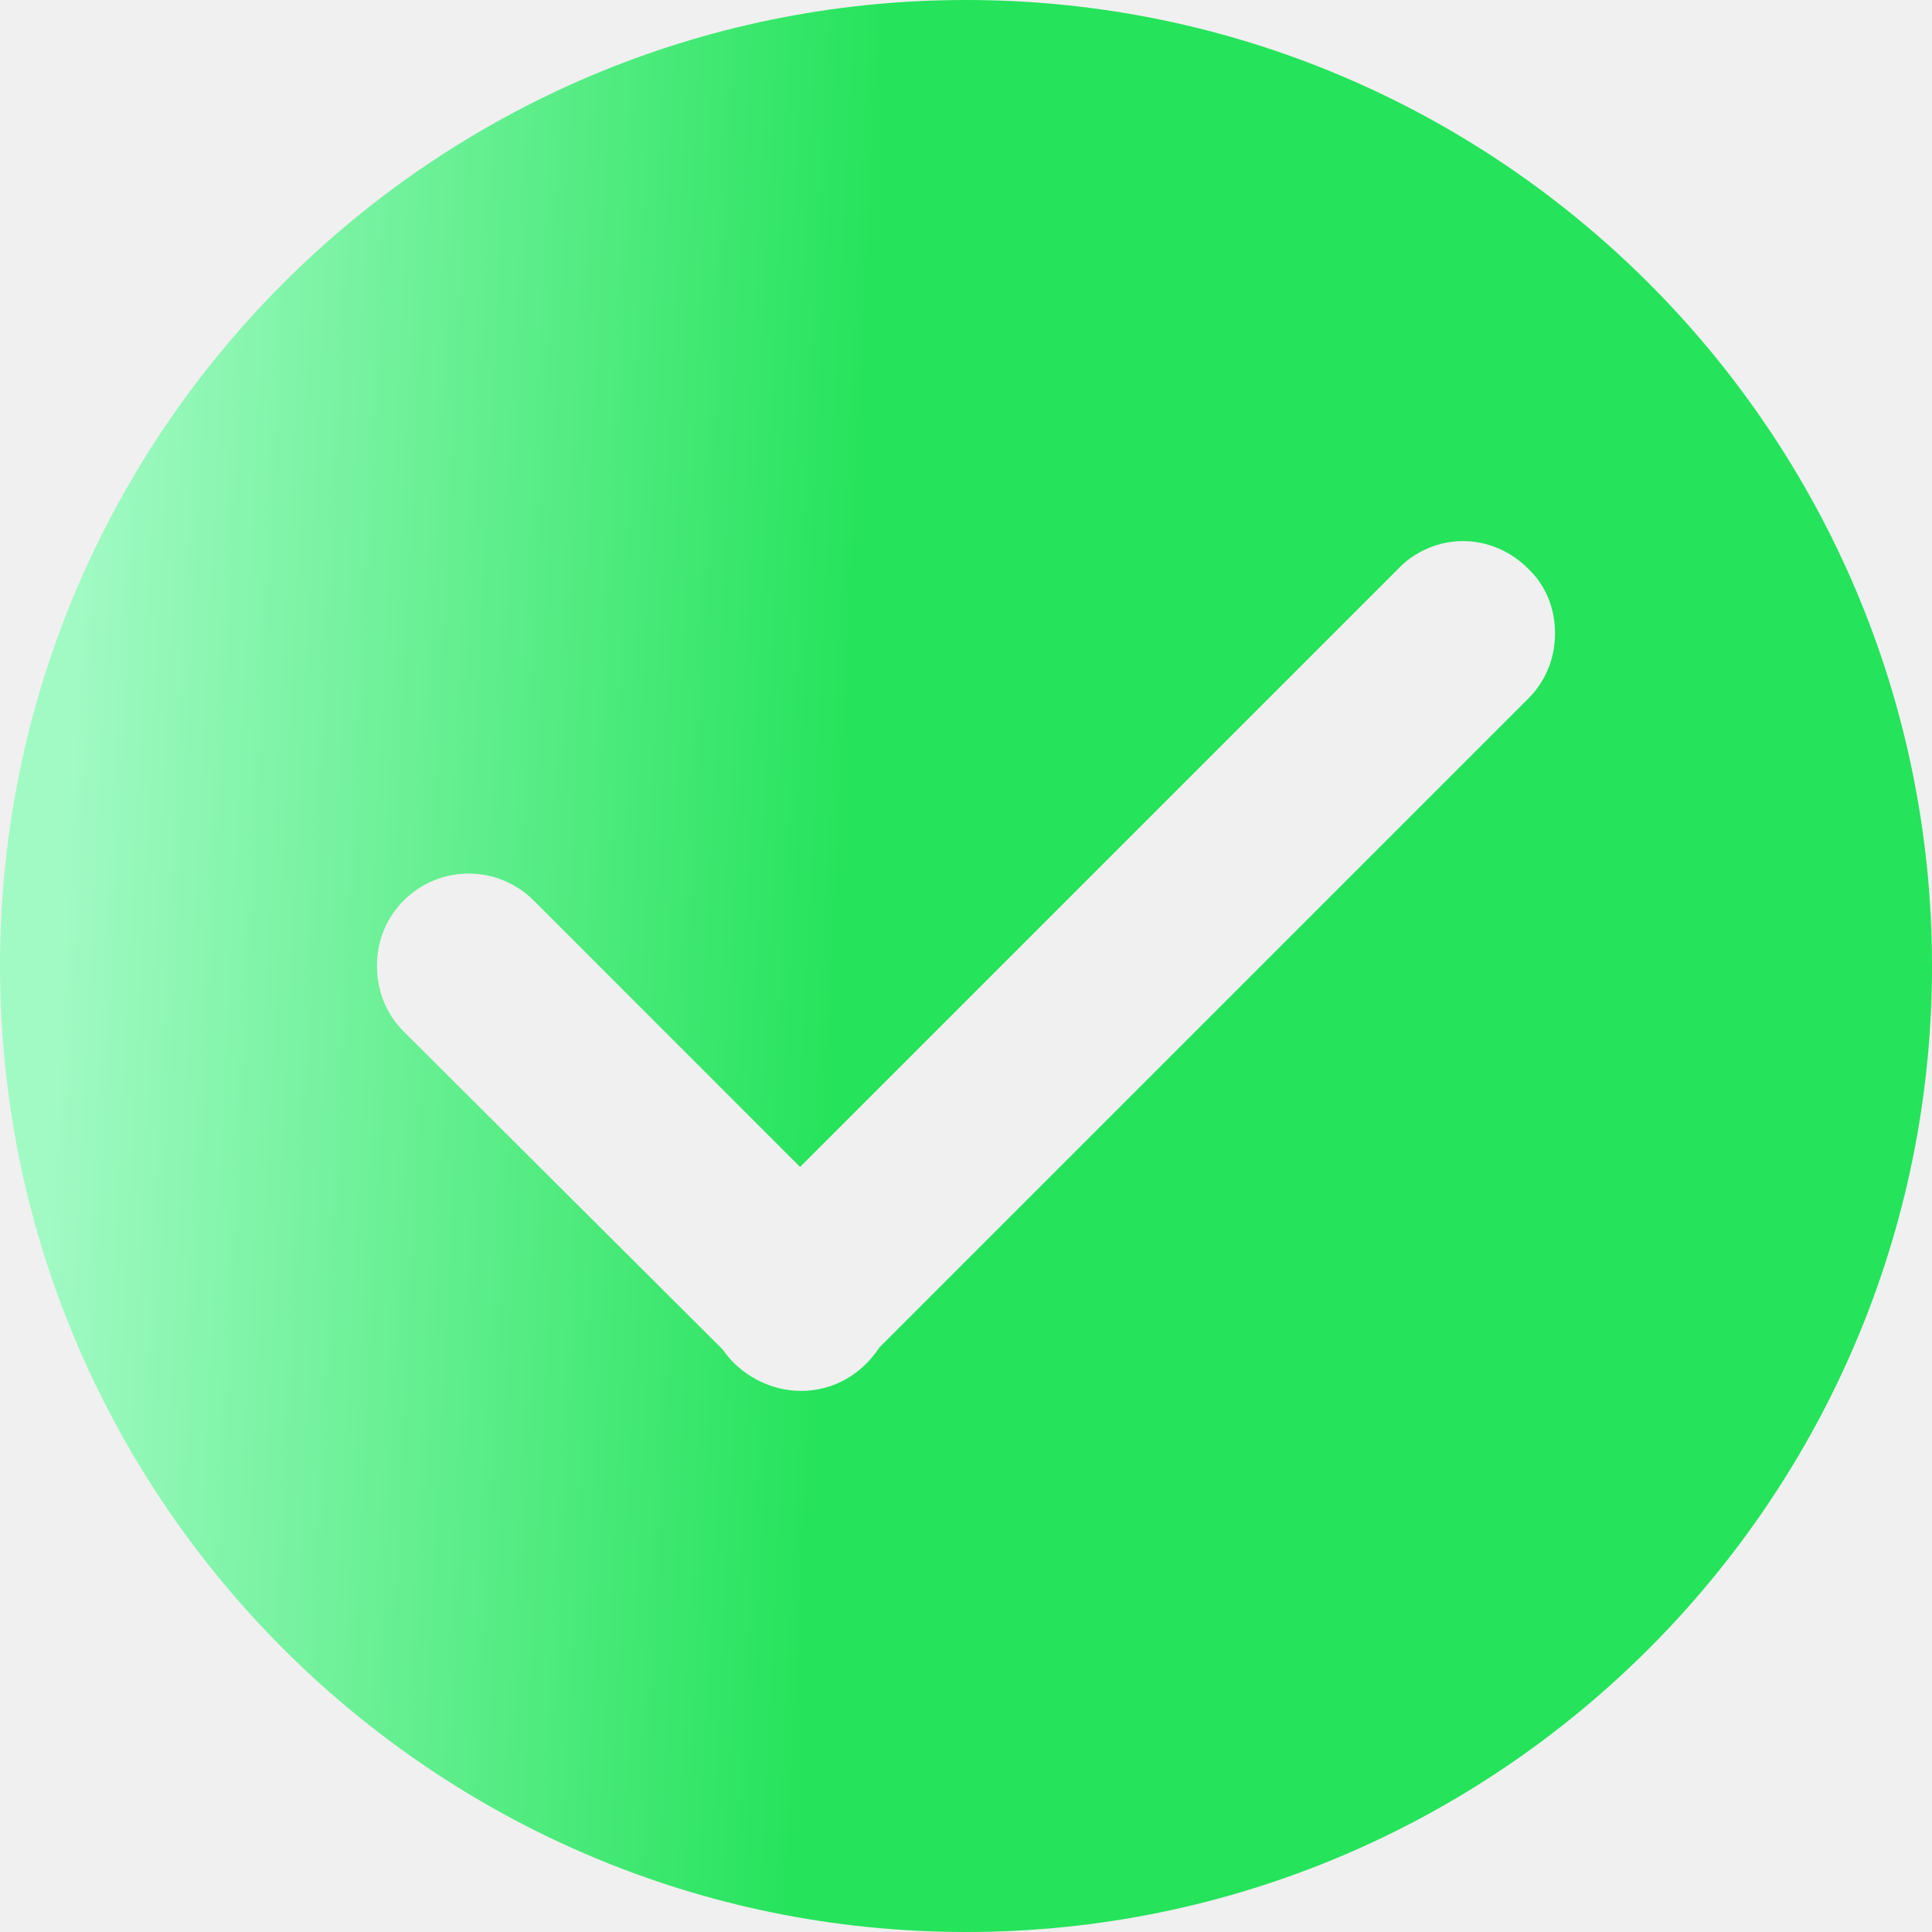
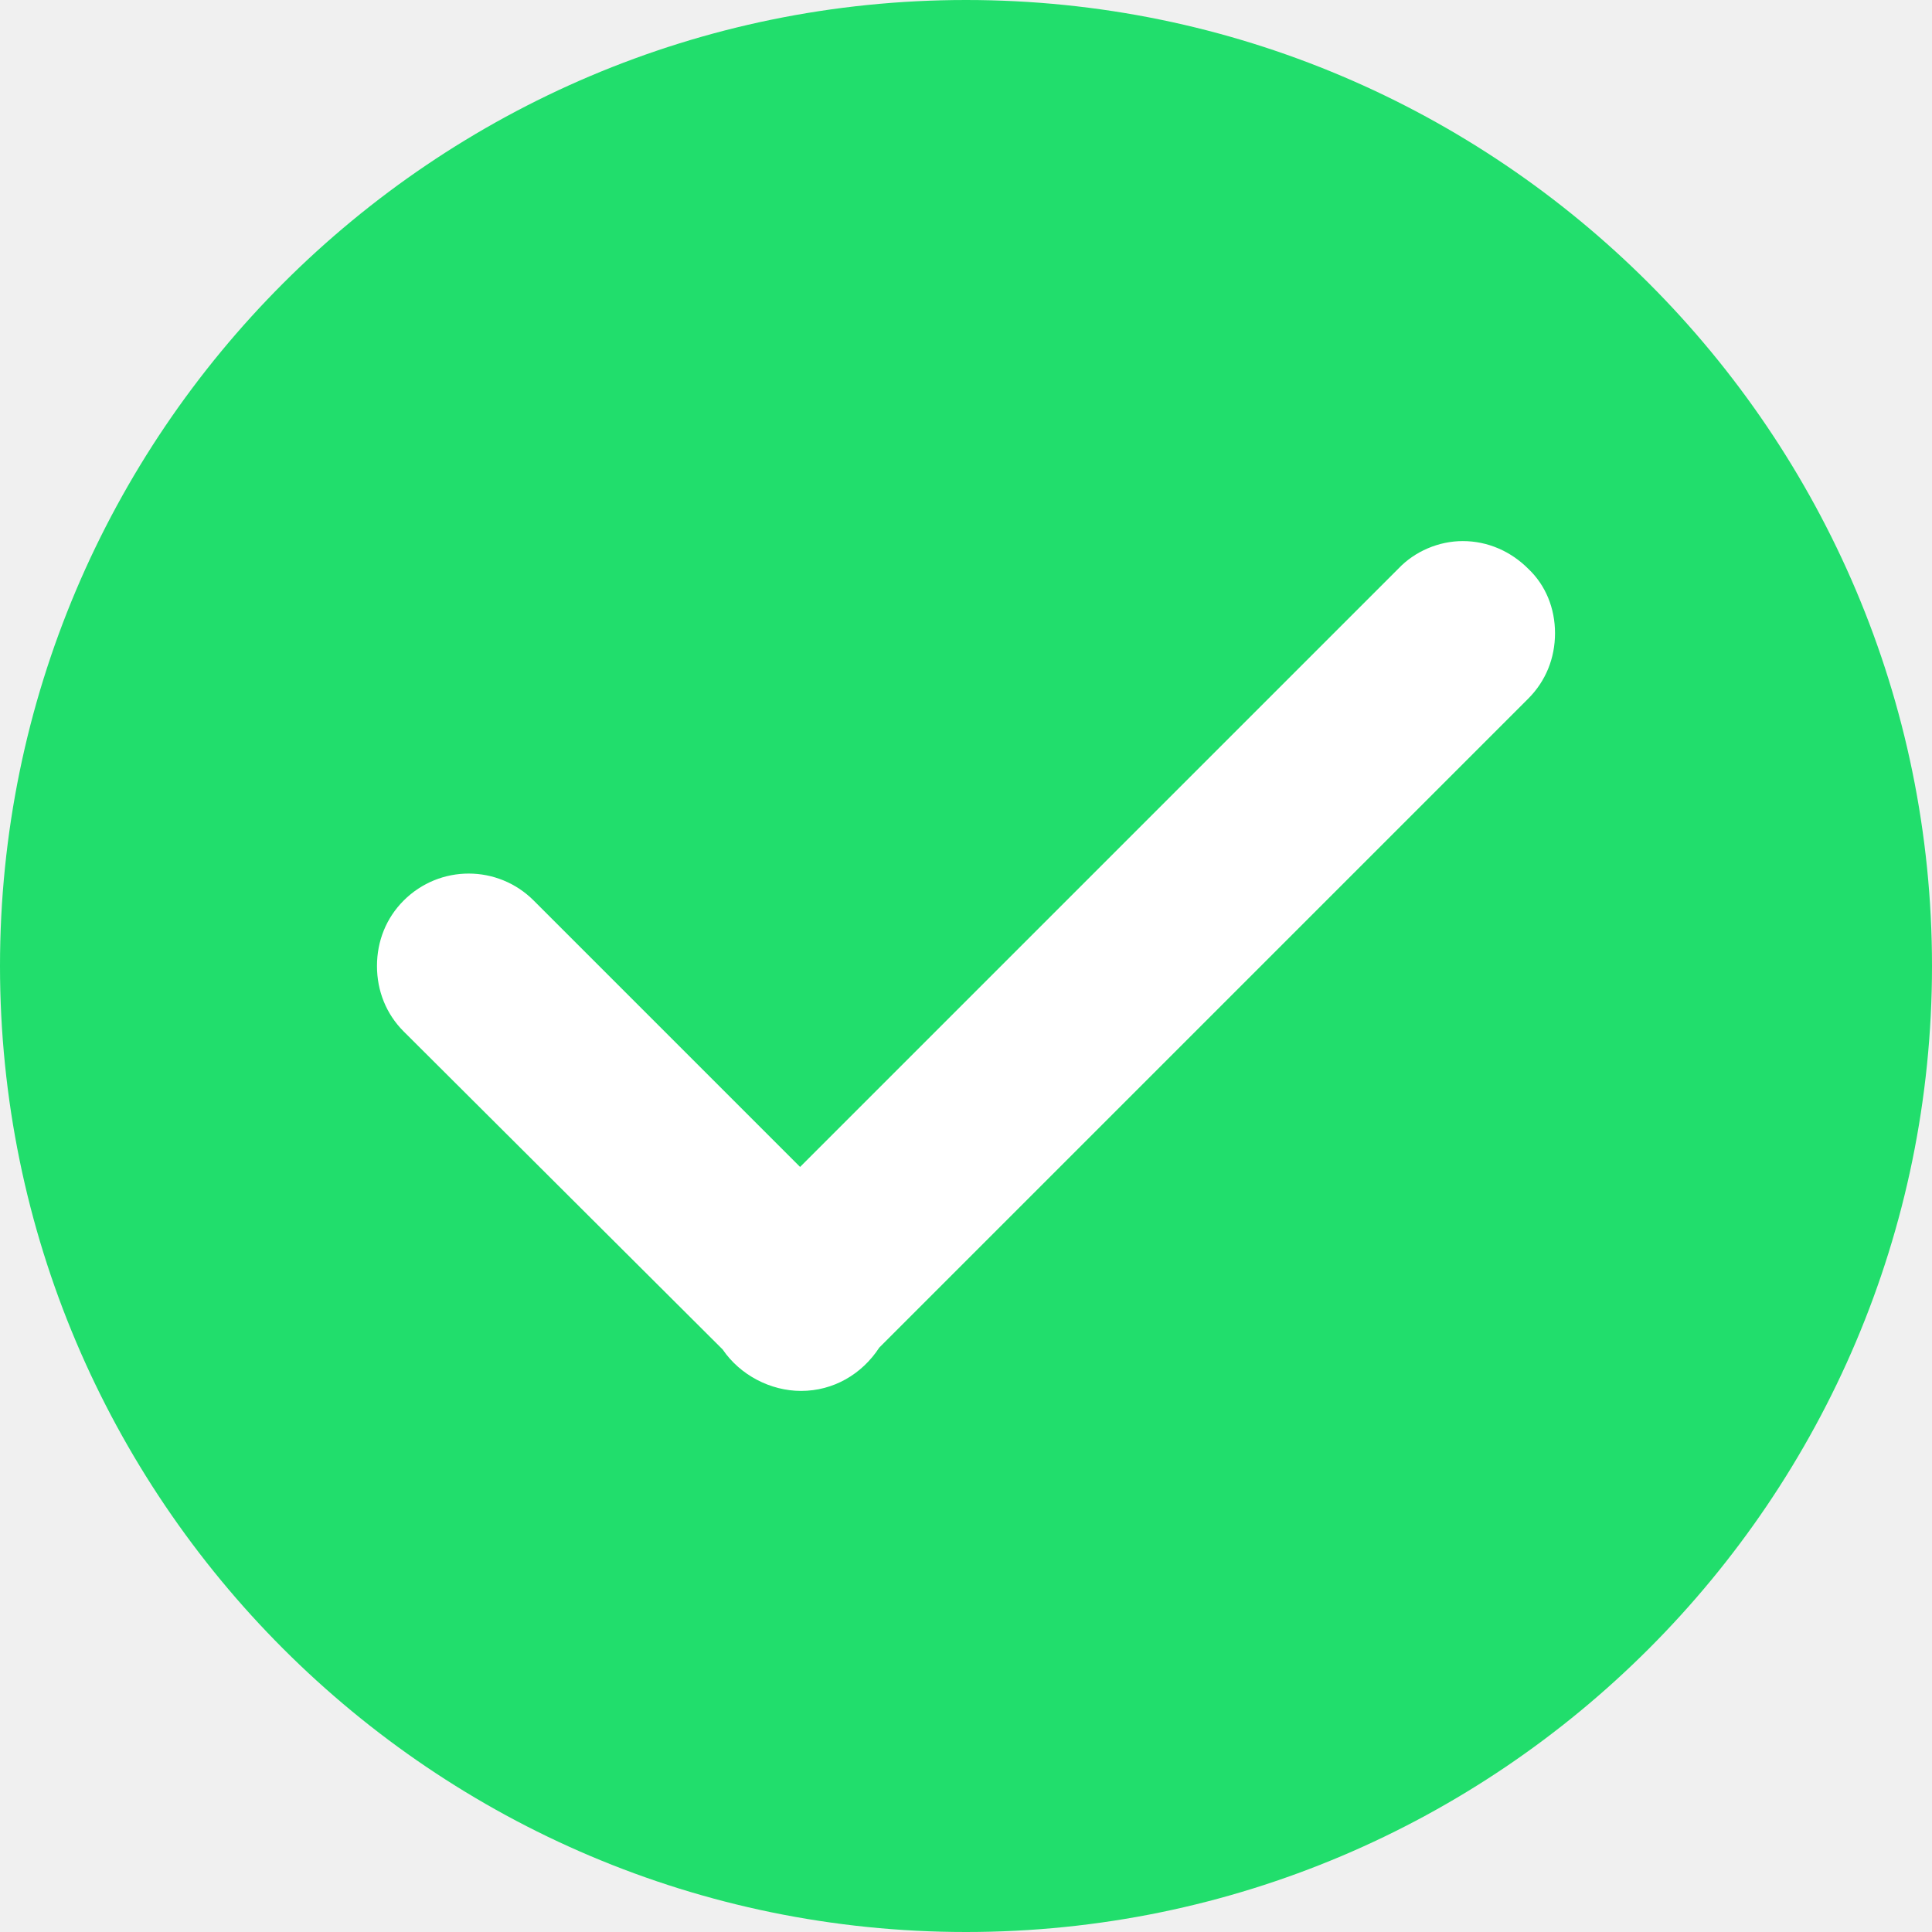
<svg xmlns="http://www.w3.org/2000/svg" width="16" height="16" viewBox="0 0 16 16" fill="none">
-   <path d="M8 0C3.588 0 0 3.588 0 8C0 12.412 3.588 16 8 16C12.412 16 16 12.412 16 8C16 3.588 12.412 0 8 0ZM12.656 5.786L7.282 11.16C7.137 11.382 6.901 11.519 6.634 11.519C6.382 11.519 6.13 11.389 5.985 11.176L3.343 8.542C3.198 8.397 3.122 8.206 3.122 8C3.122 7.794 3.198 7.603 3.343 7.458C3.641 7.16 4.122 7.16 4.42 7.458L6.626 9.664L11.58 4.71C11.717 4.565 11.916 4.481 12.114 4.481C12.32 4.481 12.511 4.565 12.656 4.71C12.801 4.847 12.878 5.038 12.878 5.244C12.878 5.451 12.801 5.641 12.656 5.786L12.656 5.786Z" fill="url(#paint0_linear_1840_41122)" />
-   <defs>
-     <linearGradient id="paint0_linear_1840_41122" x1="0.741" y1="2.537" x2="7.224" y2="2.86" gradientUnits="userSpaceOnUse">
-       <stop stop-color="#A1FAC4" />
-       <stop offset="1" stop-color="#25E35B" />
-     </linearGradient>
-   </defs>
+   <circle cx="8" cy="8" r="6" fill="white" />
+   <path d="M8 0C3.588 0 0 3.588 0 8C0 12.412 3.588 16 8 16C12.412 16 16 12.412 16 8C16 3.588 12.412 0 8 0ZM12.656 5.786L7.282 11.16C7.137 11.382 6.901 11.519 6.634 11.519C6.382 11.519 6.13 11.389 5.985 11.176L3.343 8.542C3.198 8.397 3.122 8.206 3.122 8C3.122 7.794 3.198 7.603 3.343 7.458C3.641 7.16 4.122 7.16 4.42 7.458L6.626 9.664L11.58 4.71C11.717 4.565 11.916 4.481 12.114 4.481C12.32 4.481 12.511 4.565 12.656 4.71C12.801 4.847 12.878 5.038 12.878 5.244C12.878 5.451 12.801 5.641 12.656 5.786L12.656 5.786Z" fill="#21DE6C" />
</svg>
